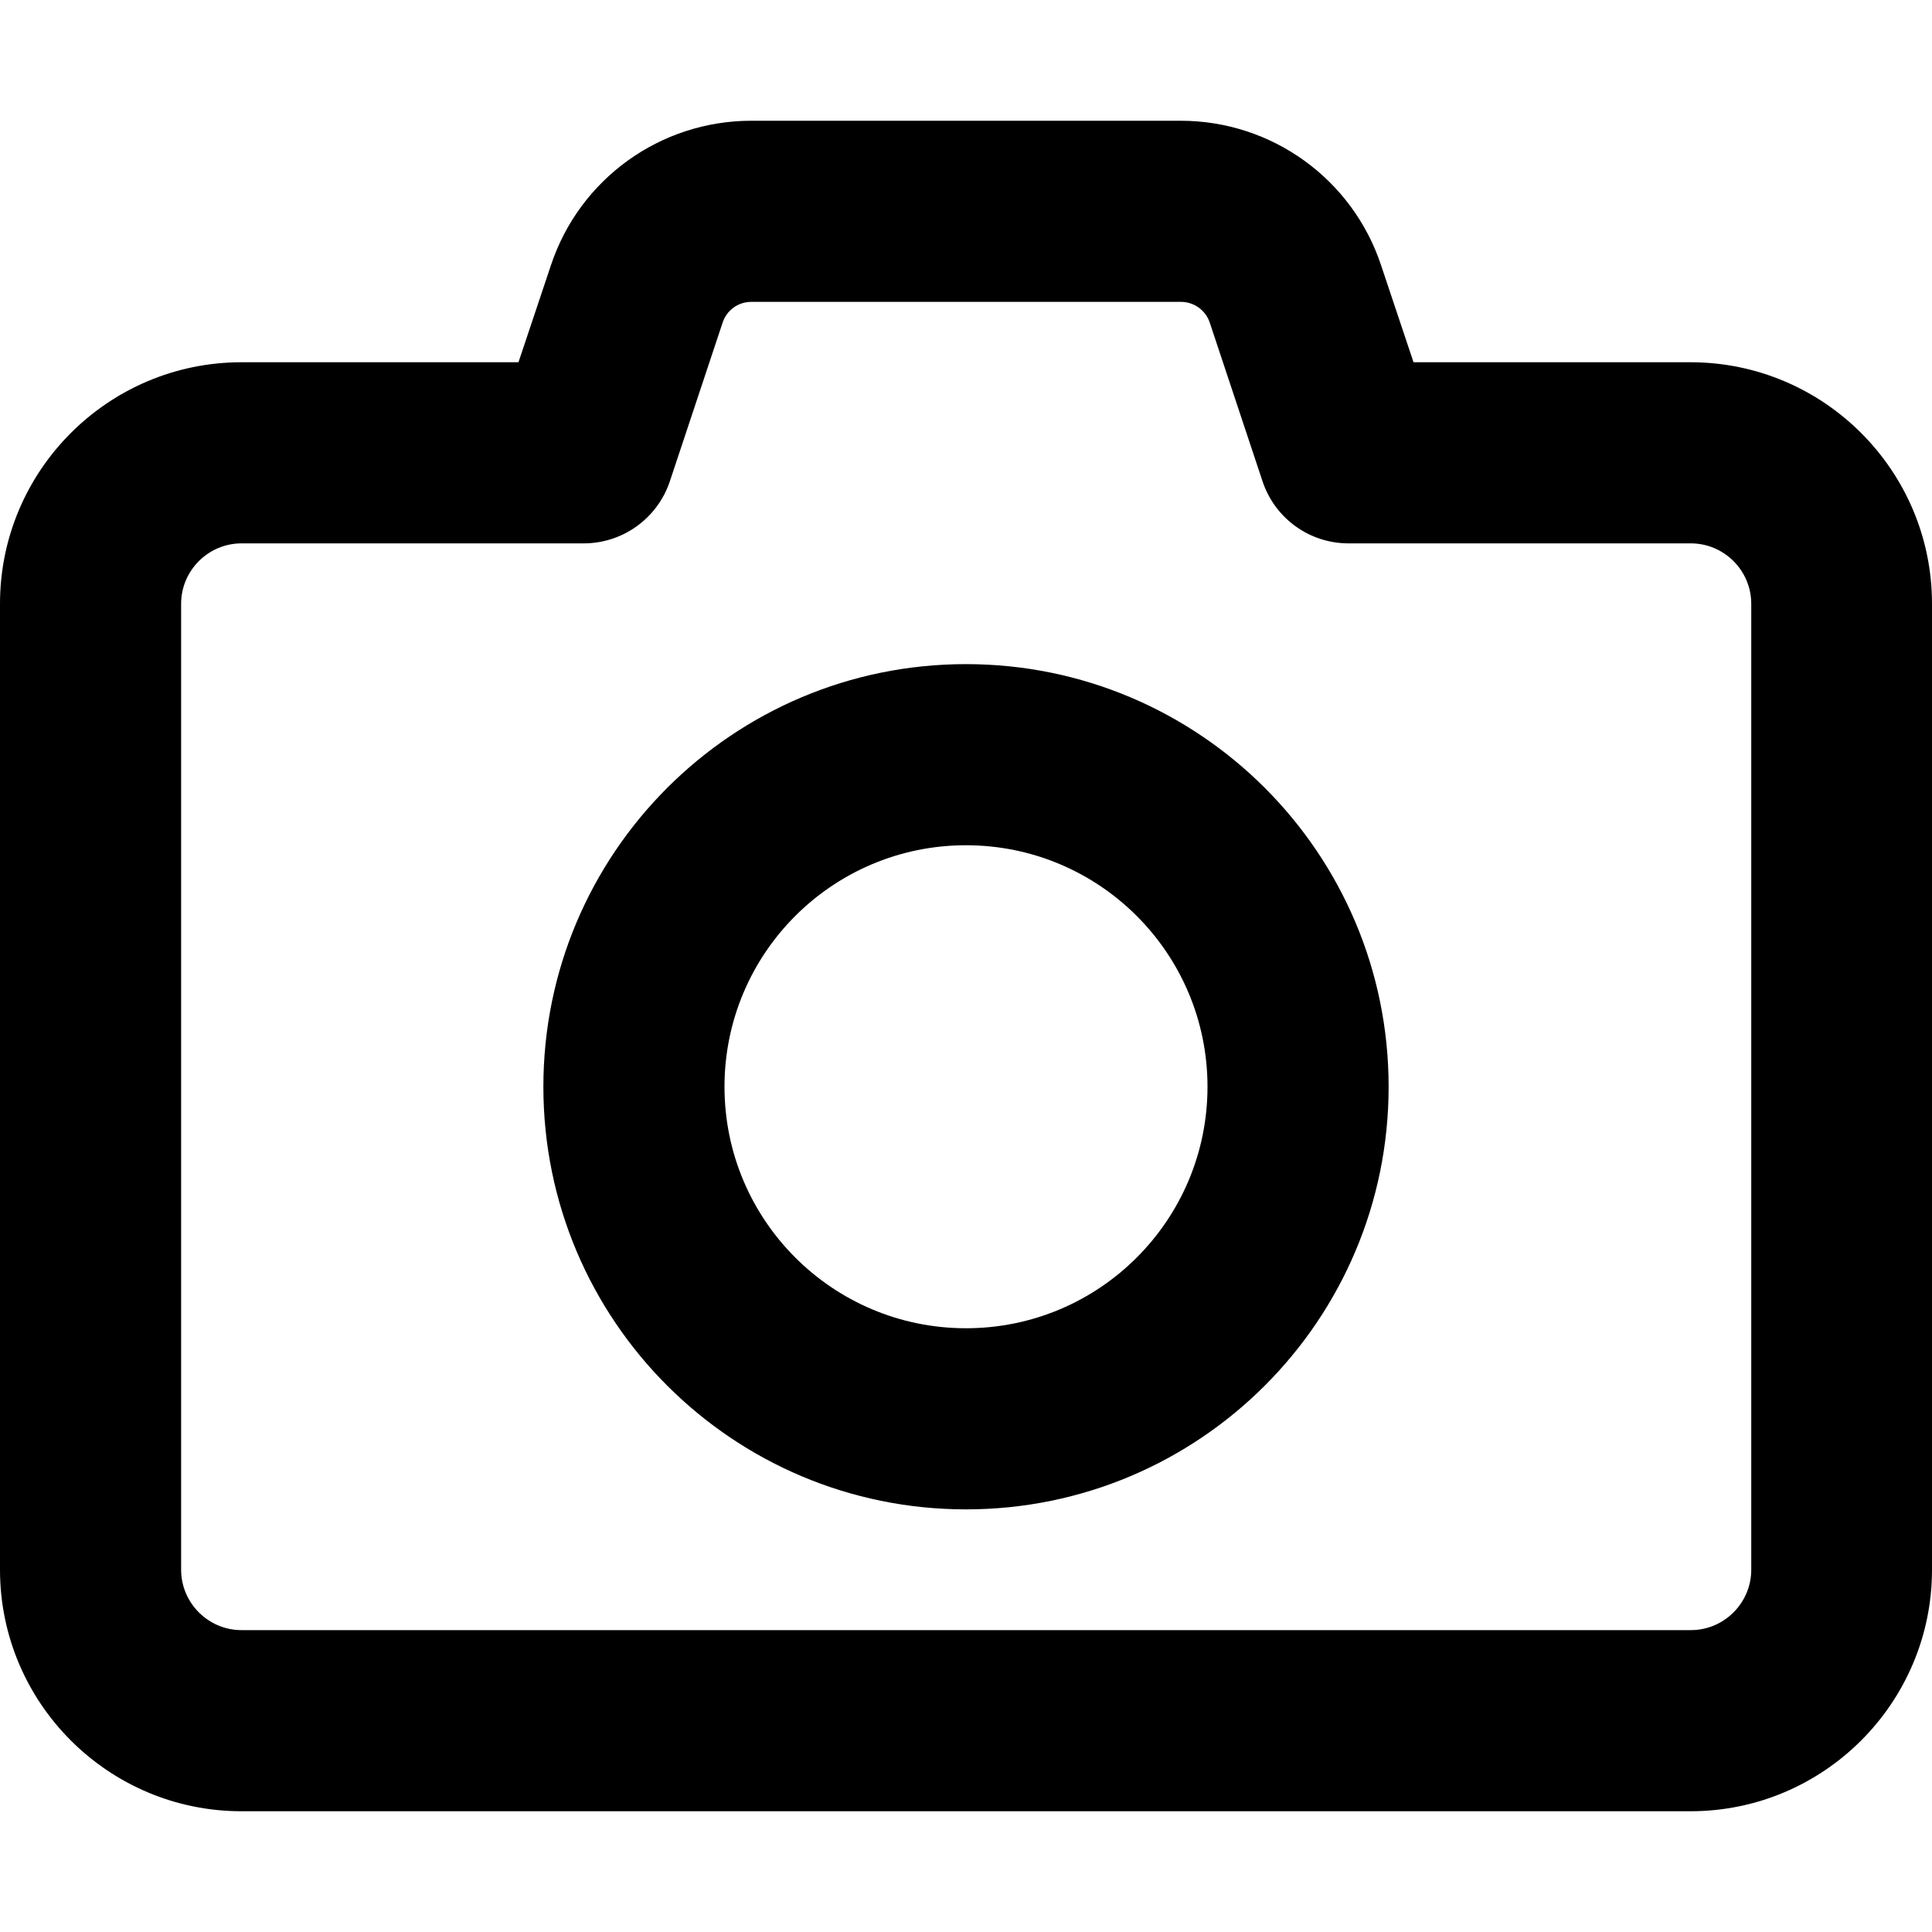
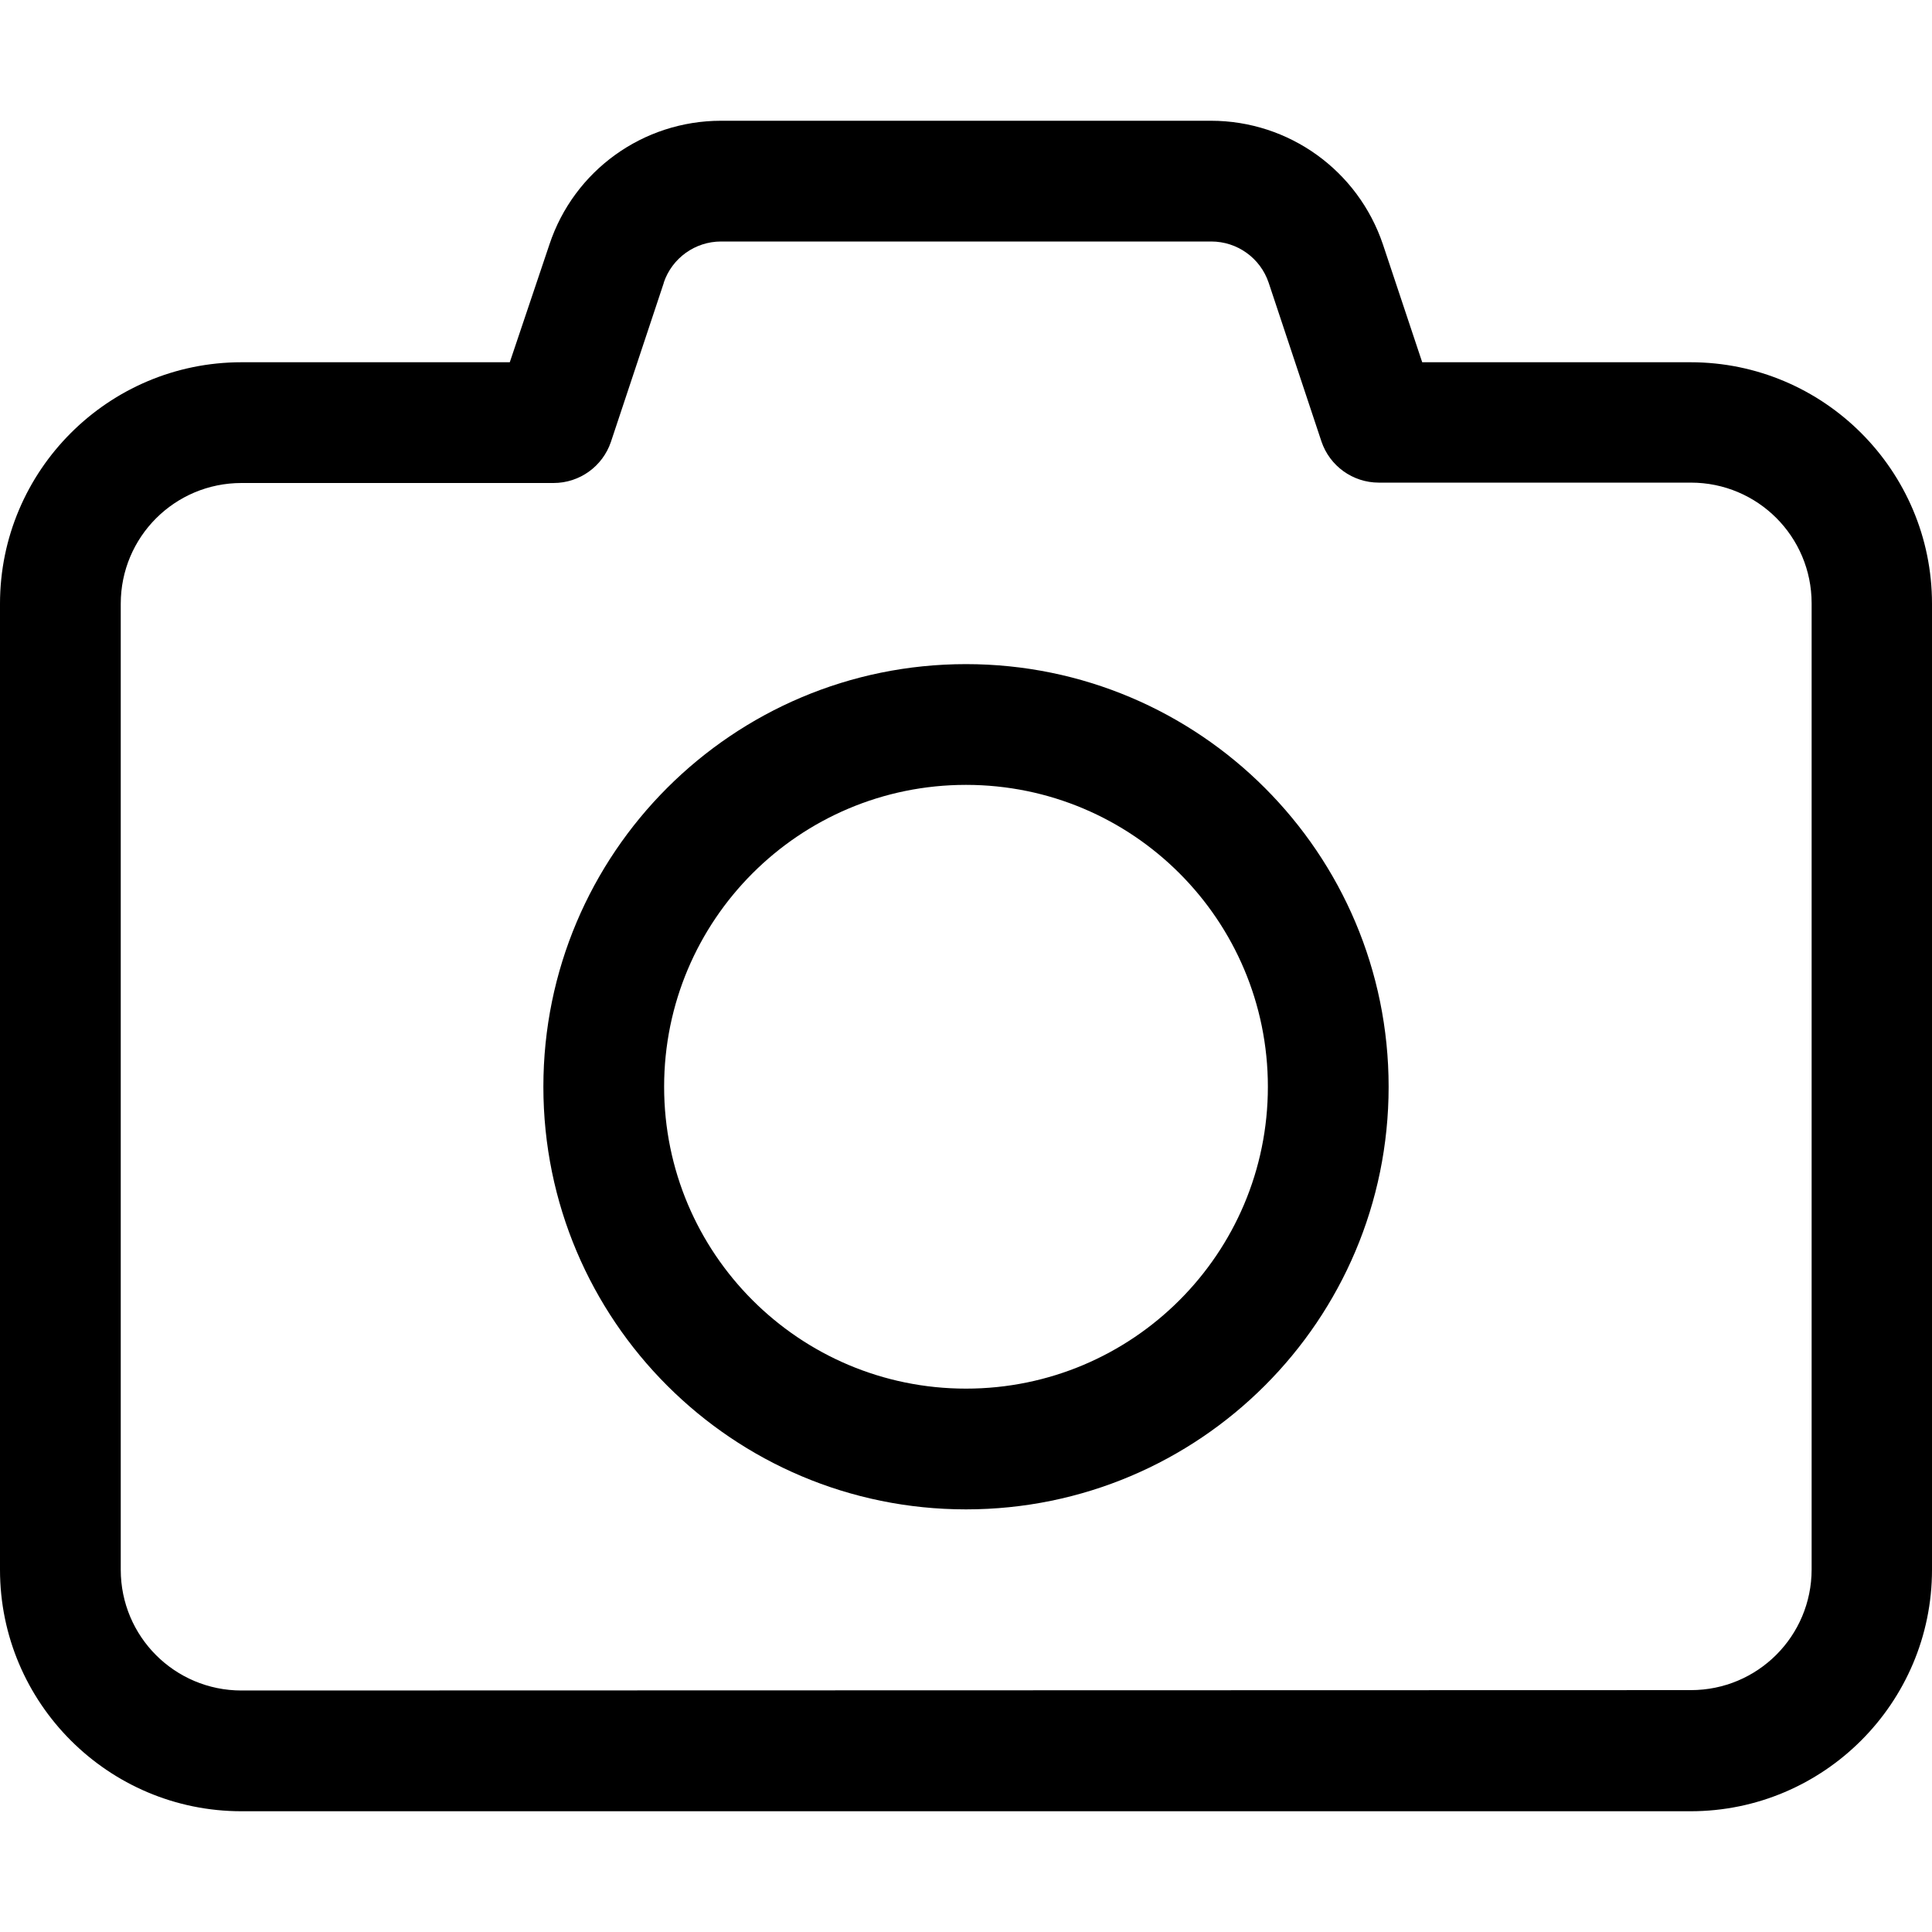
<svg xmlns="http://www.w3.org/2000/svg" viewBox="0 0 512 512">
-   <path d="M199.1 32c-24.1 0-45.5 15.4-53.1 38.3l22.8 7.6-22.8-7.6L137.4 96 64 96C28.7 96 0 124.7 0 160L0 416c0 35.3 28.7 64 64 64l384 0c35.3 0 64-28.7 64-64l0-256c0-35.3-28.7-64-64-64l-73.4 0-8.6-25.7C358.4 47.4 337 32 312.9 32L199.1 32zm-7.6 53.5c1.1-3.3 4.1-5.5 7.6-5.5l113.9 0c3.4 0 6.5 2.2 7.6 5.5l14 42.1c3.3 9.8 12.4 16.4 22.8 16.4l90.7 0c8.8 0 16 7.2 16 16l0 256c0 8.8-7.2 16-16 16L64 432c-8.8 0-16-7.2-16-16l0-256c0-8.8 7.2-16 16-16l90.7 0c10.3 0 19.5-6.6 22.8-16.4l14-42.1zM256 400a112 112 0 1 0 0-224 112 112 0 1 0 0 224zM192 288a64 64 0 1 1 128 0 64 64 0 1 1 -128 0z" />
+   <path d="M191.1 32c-20.7 0-39 13.2-45.5 32.8L135.1 96 64 96C28.7 96 0 124.7 0 160L0 416c0 35.3 28.7 64 64 64l384 0c35.3 0 64-28.7 64-64l0-256c0-35.3-28.7-64-64-64l-71.1 0L366.5 64.8C359.9 45.2 341.6 32 320.9 32L191.1 32zM175.9 74.9c2.2-6.5 8.3-10.9 15.2-10.9l129.9 0c6.9 0 13 4.4 15.2 10.9l14 42.1c2.2 6.5 8.3 10.9 15.2 10.9l82.7 0c17.7 0 32 14.3 32 32l0 256c0 17.7-14.3 32-32 32L64 448c-17.7 0-32-14.3-32-32l0-256c0-17.7 14.3-32 32-32l82.7 0c6.9 0 13-4.4 15.2-10.9l14-42.1zM256 400a112 112 0 1 0 0-224 112 112 0 1 0 0 224zM176 288a80 80 0 1 1 160 0 80 80 0 1 1 -160 0z" />
</svg>
